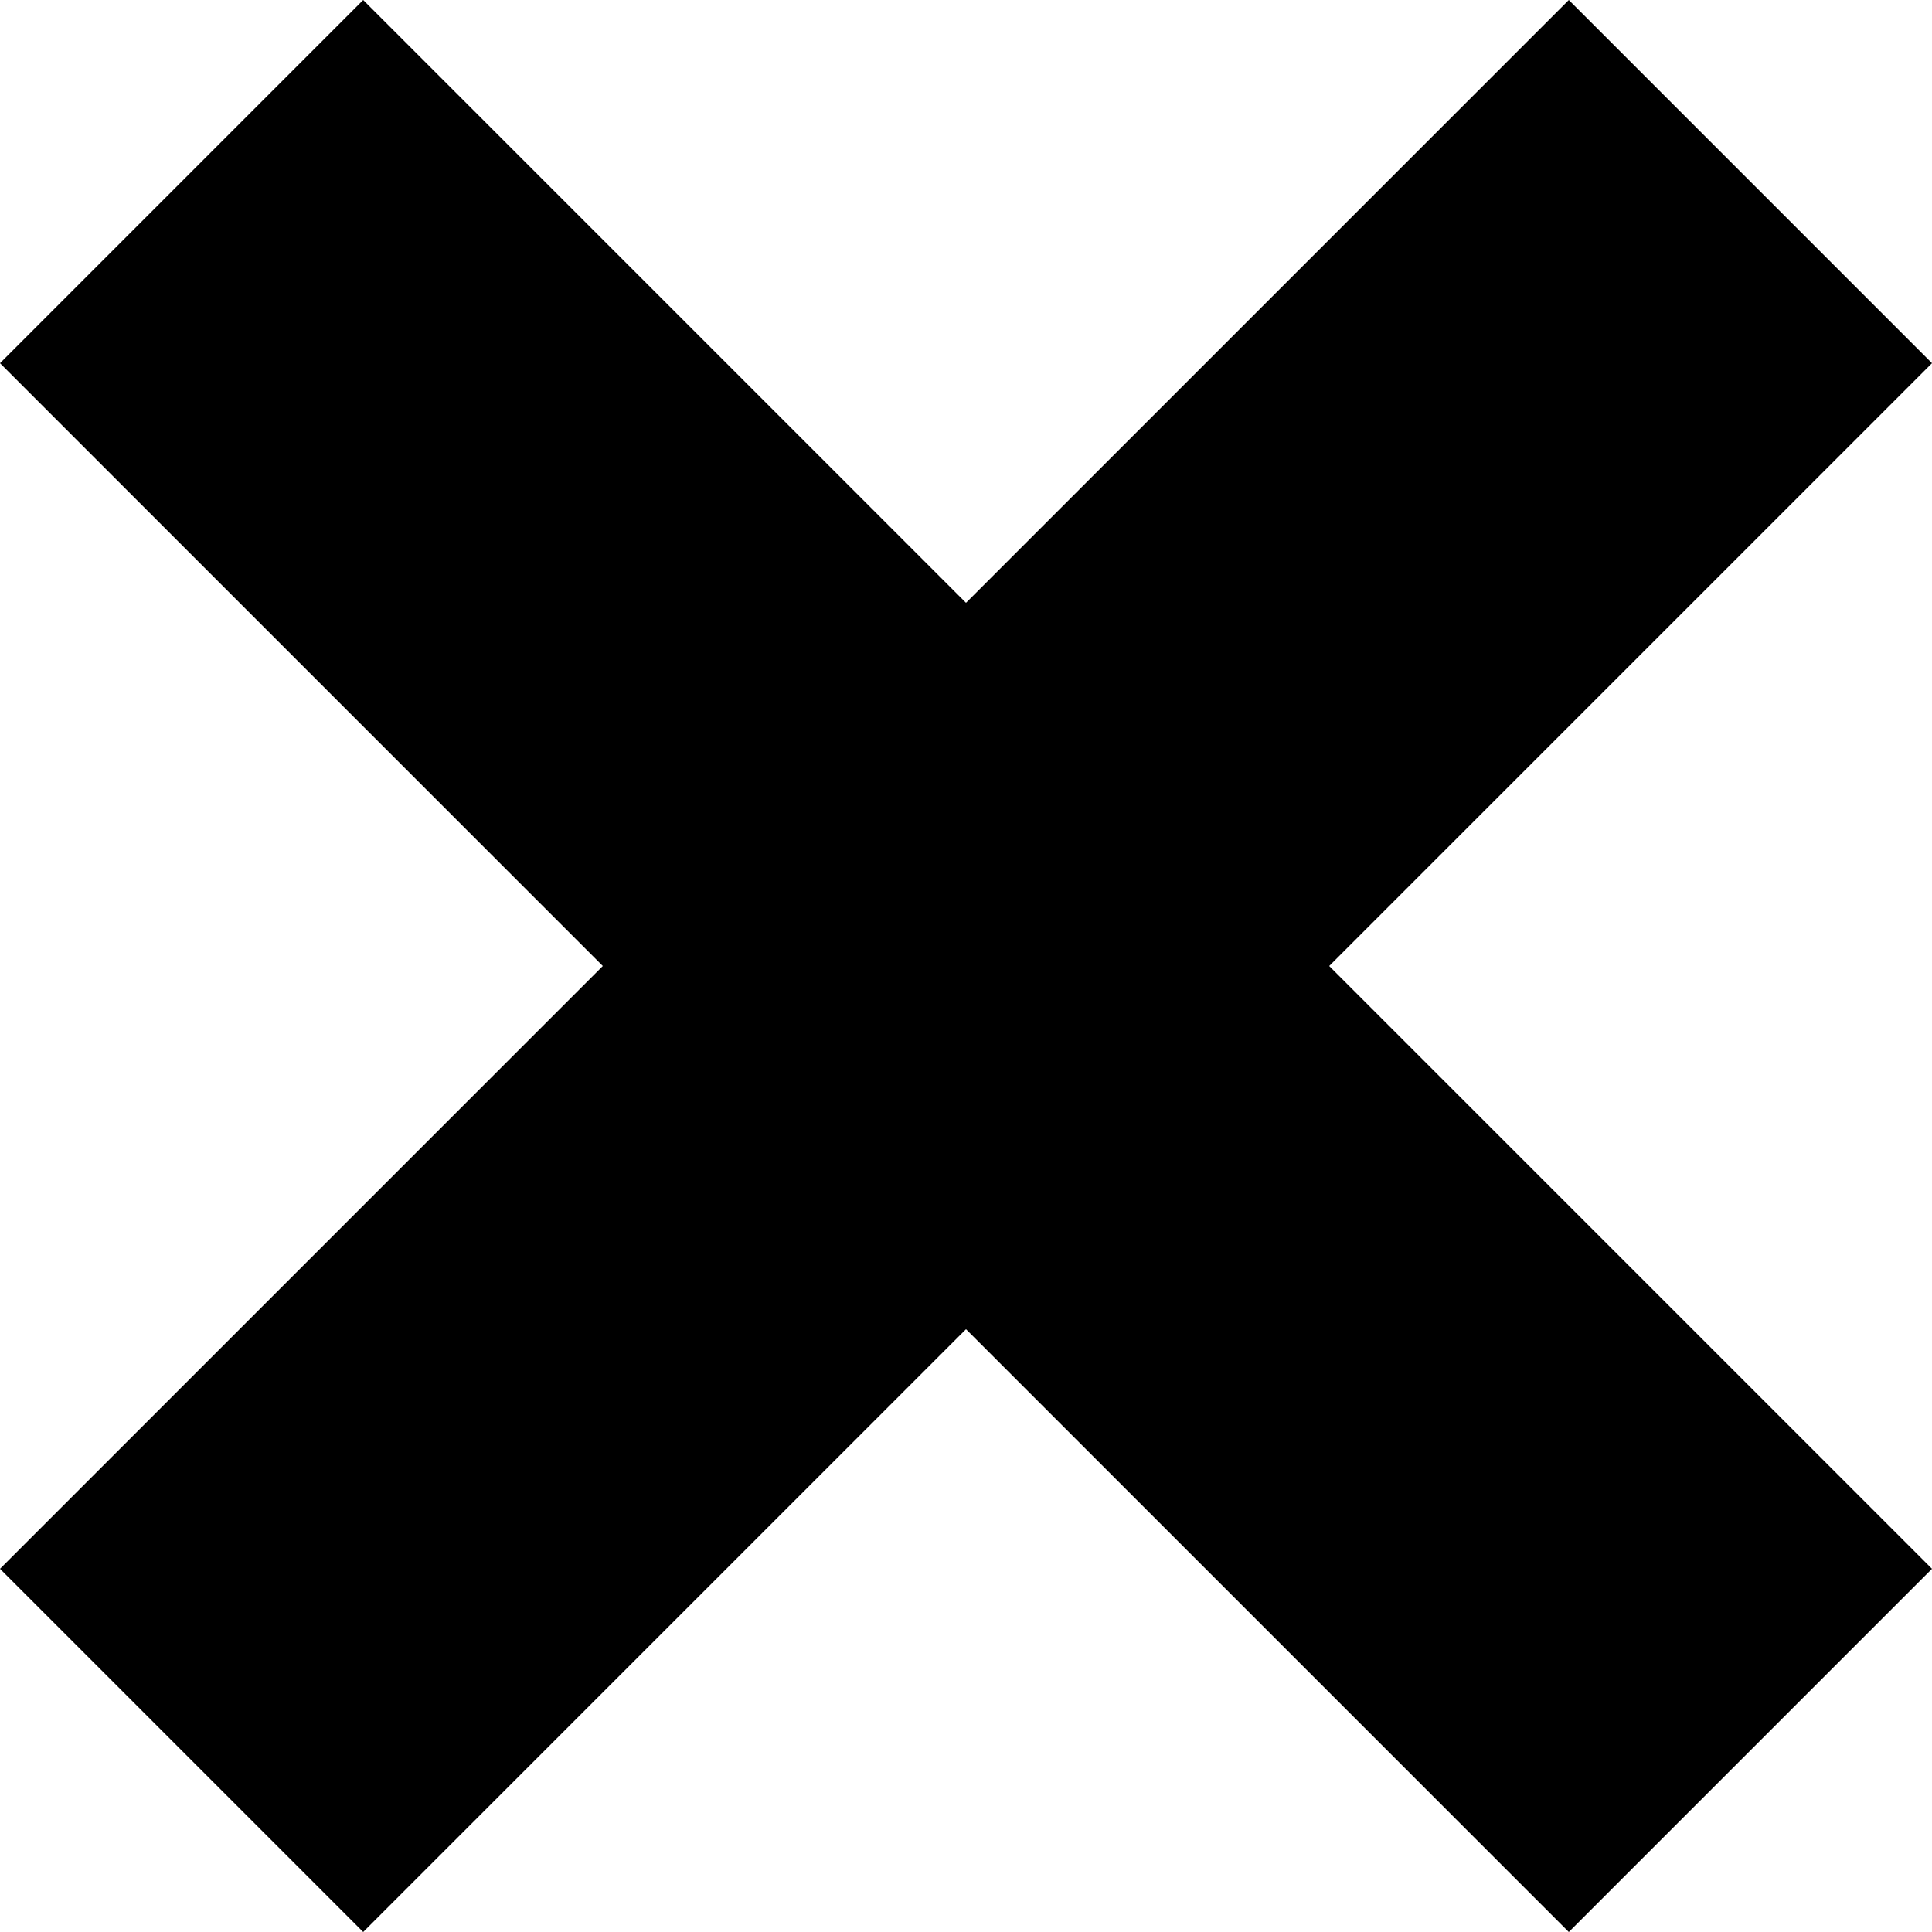
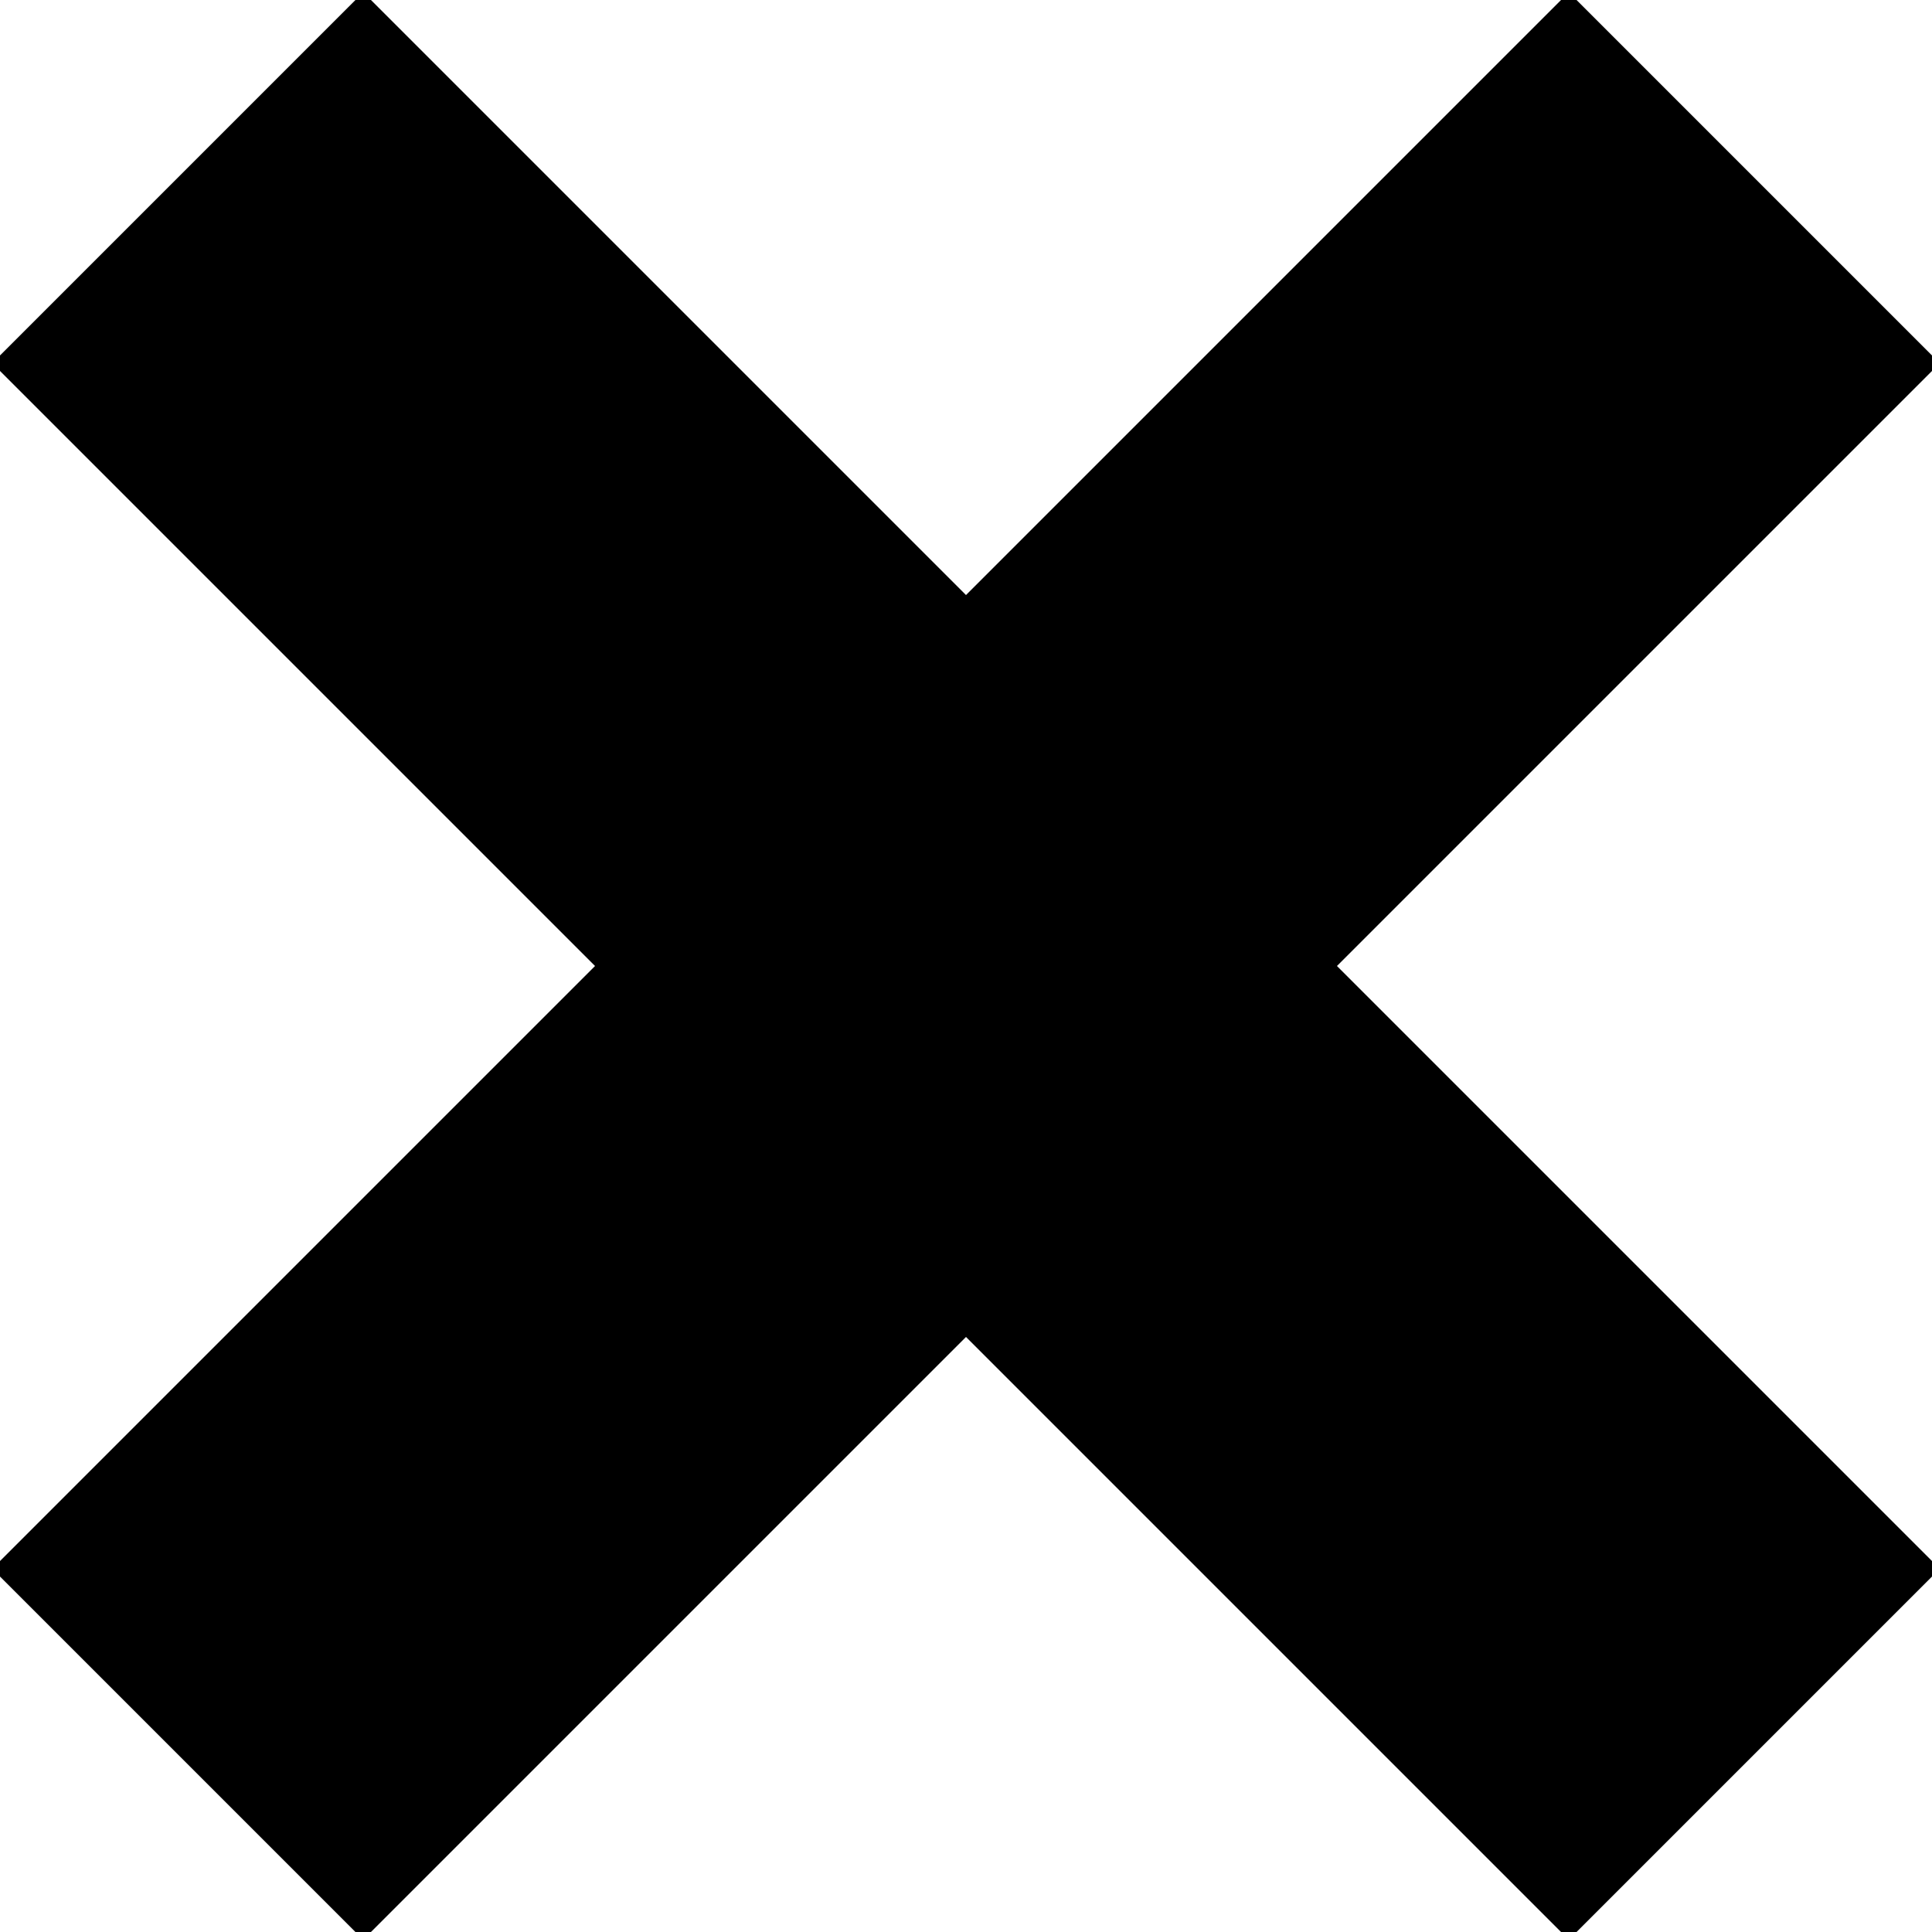
<svg xmlns="http://www.w3.org/2000/svg" version="1.1" id="Capa_1" x="0px" y="0px" viewBox="0 0 176.26 176.26" style="enable-background:new 0 0 176.26 176.26;" xml:space="preserve">
-   <path d="M0,143.124L54.994,88.13L0,33.136L33.135,0L88.13,54.995L143.125,0l33.135,33.136L121.266,88.13l54.994,54.994  l-33.135,33.136L88.13,121.265L33.135,176.26L0,143.124z" />
+   <g>
+     <path d="M0,143.124L54.994,88.13L0,33.136L33.135,0L88.13,54.995L143.125,0l33.135,33.136L121.266,88.13l54.994,54.994  l-33.135,33.136L88.13,121.265L33.135,176.26L0,143.124z" fill="#000000" stroke="#000000" />
+   </g>
  <g>
</g>
  <g>
</g>
  <g>
</g>
  <g>
</g>
  <g>
</g>
  <g>
</g>
  <g>
</g>
  <g>
</g>
  <g>
</g>
  <g>
</g>
  <g>
</g>
  <g>
</g>
  <g>
</g>
  <g>
</g>
  <g>
</g>
</svg>
